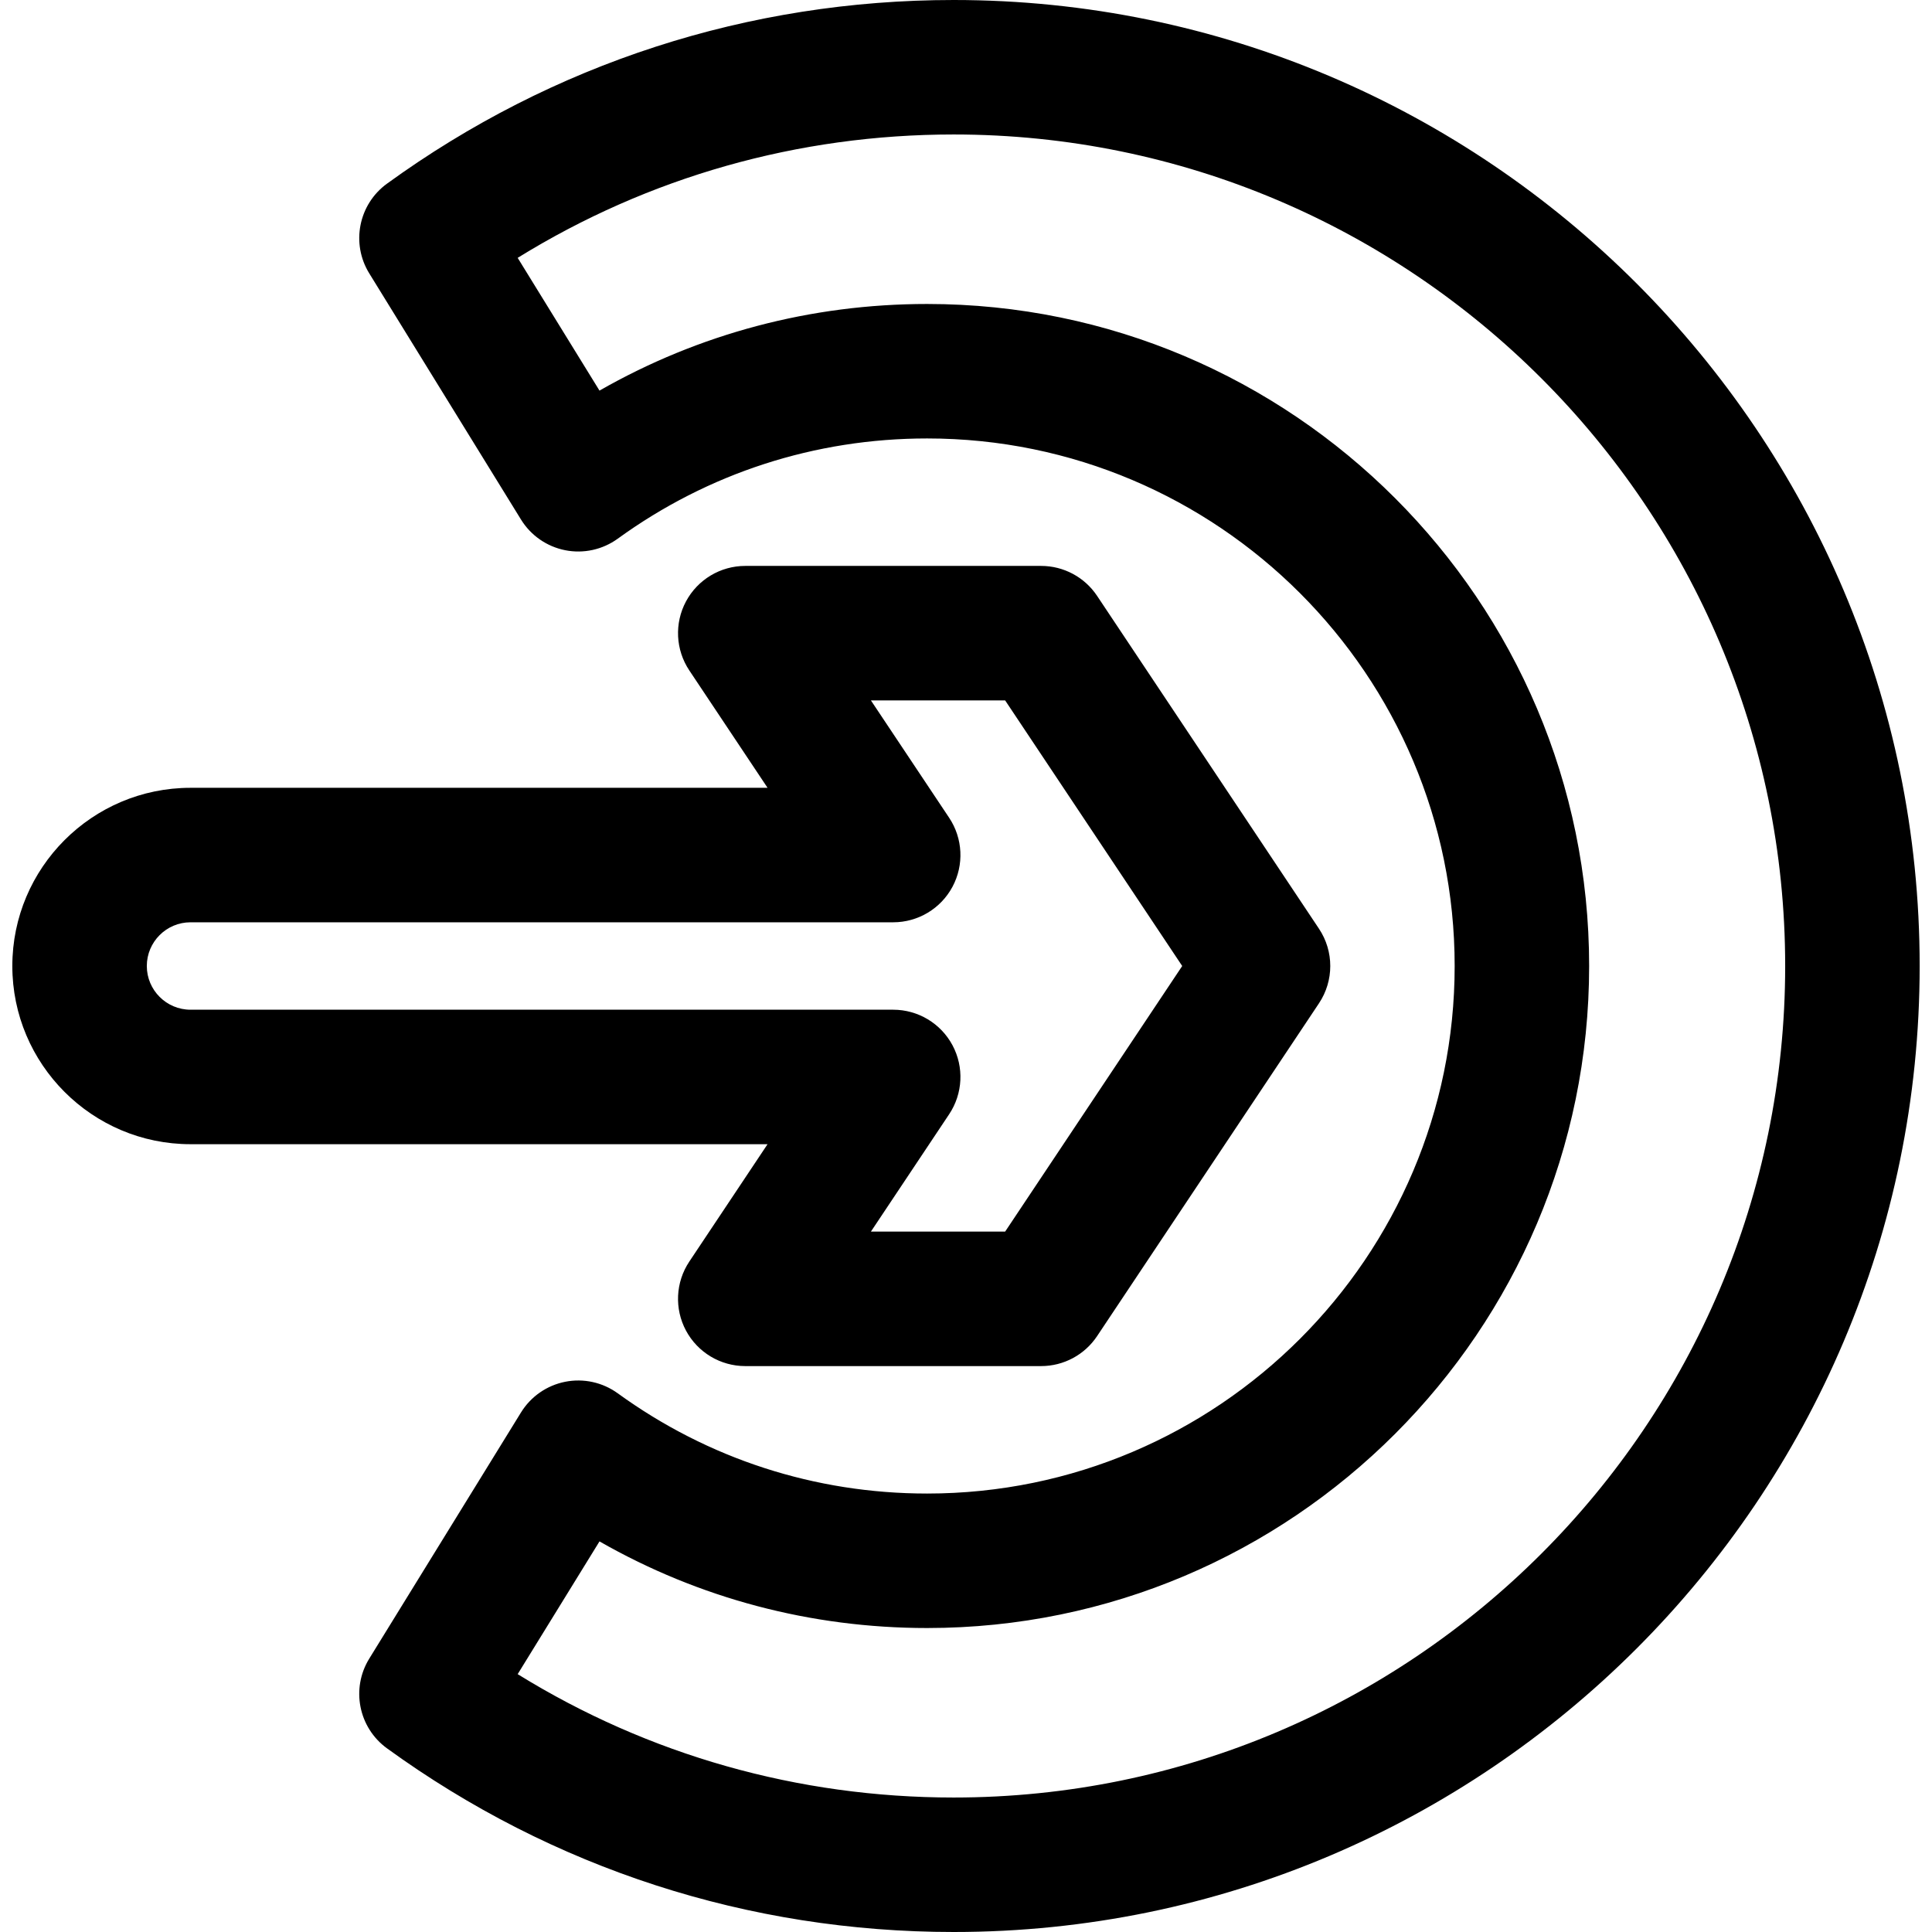
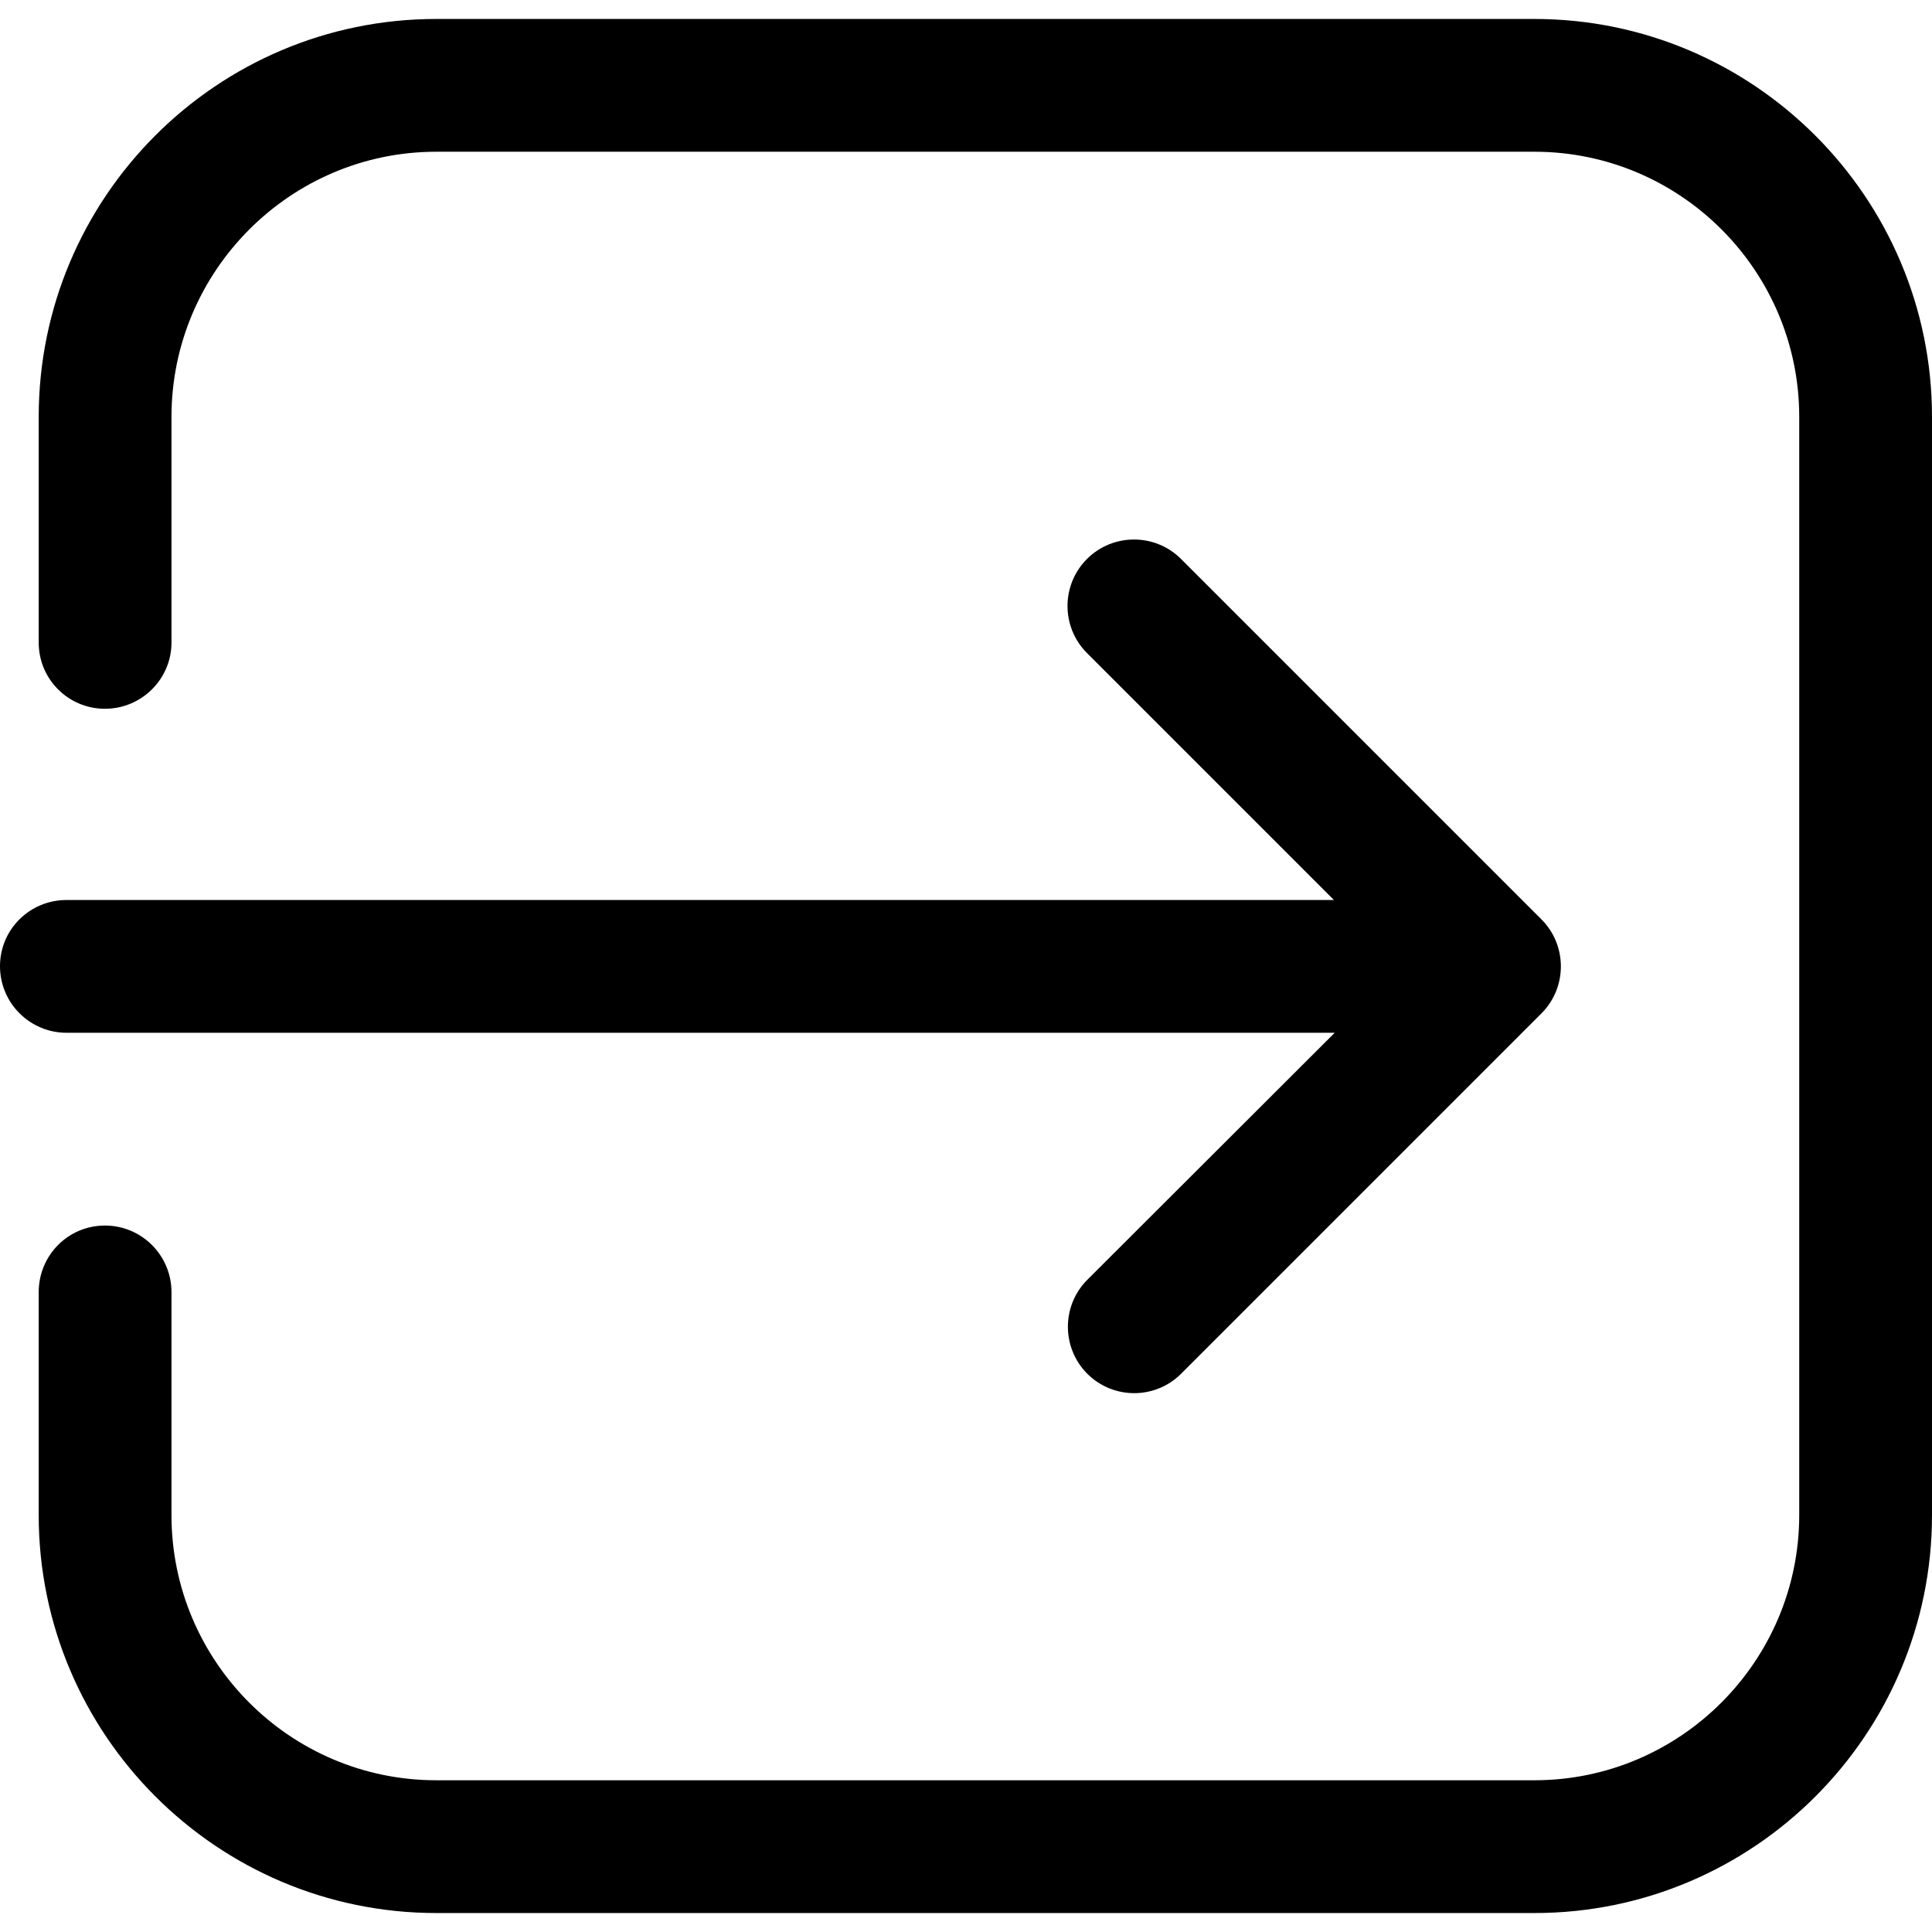
- <svg xmlns="http://www.w3.org/2000/svg" version="1.1" id="Layer_1" x="0px" y="0px" viewBox="0 0 296.999 296.999" style="enable-background:new 0 0 296.999 296.999;" xml:space="preserve">
+ <svg xmlns="http://www.w3.org/2000/svg" version="1.1" id="Capa_1" x="0px" y="0px" viewBox="0 0 499.1 499.1" style="enable-background:new 0 0 499.1 499.1;" xml:space="preserve">
  <g>
    <g>
      <g>
-         <path d="M146.603,0c-31.527,0-61.649,9.762-87.11,28.232c-4.377,3.176-5.567,9.188-2.73,13.791l23.329,37.845     c1.509,2.449,3.971,4.158,6.793,4.716c2.82,0.559,5.748-0.084,8.077-1.773c13.897-10.081,30.343-15.41,47.56-15.41     c44.718,0,81.098,36.38,81.098,81.098c0,44.718-36.38,81.098-81.098,81.098c-17.217,0-33.663-5.329-47.56-15.41     c-2.329-1.689-5.255-2.331-8.077-1.773c-2.821,0.558-5.283,2.267-6.793,4.716l-23.329,37.846     c-2.838,4.603-1.647,10.615,2.73,13.791c25.46,18.47,55.583,28.232,87.11,28.232c81.883,0,148.5-66.617,148.5-148.5     S228.486,0,146.603,0z M146.603,276.326c-23.925,0-46.906-6.529-67.024-18.965l12.579-20.407     c15.288,8.741,32.497,13.317,50.364,13.317c56.117,0,101.771-45.655,101.771-101.771c0-56.116-45.655-101.771-101.771-101.771     c-17.866,0-35.076,4.576-50.364,13.317L79.579,39.638c20.117-12.435,43.099-18.965,67.024-18.965     c70.483,0,127.826,57.343,127.826,127.826S217.087,276.326,146.603,276.326z" />
-         <path d="M105.966,193.934c-2.115,3.172-2.312,7.25-0.513,10.611c1.799,3.36,5.302,5.459,9.113,5.459h45.482     c3.456,0,6.684-1.727,8.601-4.603l34.112-51.167c2.315-3.472,2.315-7.996,0-11.467L168.65,91.599     c-1.917-2.876-5.144-4.603-8.601-4.603h-45.482c-3.812,0-7.315,2.099-9.113,5.459c-1.799,3.361-1.602,7.44,0.513,10.611     l12.027,18.041H29.288c-15.104,0-27.393,12.288-27.393,27.393s12.288,27.393,27.393,27.393h88.705L105.966,193.934z      M29.288,155.219c-3.705,0-6.719-3.014-6.719-6.719c0-3.705,3.014-6.719,6.719-6.719h108.02c3.812,0,7.315-2.099,9.113-5.459     c1.799-3.361,1.602-7.44-0.513-10.611l-12.027-18.041h20.635l27.22,40.83l-27.22,40.83h-20.635l12.027-18.041     c2.115-3.172,2.312-7.25,0.513-10.611c-1.799-3.36-5.302-5.459-9.113-5.459H29.288z" />
+         <path d="M0,249.6c0,9.5,7.7,17.2,17.2,17.2h327.6l-63.9,63.8c-6.7,6.7-6.7,17.6,0,24.3c3.3,3.3,7.7,5,12.1,5s8.8-1.7,12.1-5     l93.1-93.1c6.7-6.7,6.7-17.6,0-24.3l-93.1-93.1c-6.7-6.7-17.6-6.7-24.3,0c-6.7,6.7-6.7,17.6,0,24.3l63.8,63.8H17.2     C7.7,232.5,0,240.1,0,249.6z" />
+         <path d="M396.4,494.2c56.7,0,102.7-46.1,102.7-102.8V107.7C499.1,51,453,4.9,396.4,4.9H112.7C56,4.9,10,51,10,107.7V166     c0,9.5,7.7,17.1,17.1,17.1c9.5,0,17.2-7.7,17.2-17.1v-58.3c0-37.7,30.7-68.5,68.4-68.5h283.7c37.7,0,68.4,30.7,68.4,68.5v283.7     c0,37.7-30.7,68.5-68.4,68.5H112.7c-37.7,0-68.4-30.7-68.4-68.5v-57.6c0-9.5-7.7-17.2-17.2-17.2S10,324.3,10,333.8v57.6     c0,56.7,46.1,102.8,102.7,102.8H396.4L396.4,494.2z" />
      </g>
    </g>
+     <g>
+ 	</g>
+     <g>
+ 	</g>
+     <g>
+ 	</g>
+     <g>
+ 	</g>
+     <g>
+ 	</g>
+     <g>
+ 	</g>
+     <g>
+ 	</g>
+     <g>
+ 	</g>
+     <g>
+ 	</g>
+     <g>
+ 	</g>
+     <g>
+ 	</g>
+     <g>
+ 	</g>
+     <g>
+ 	</g>
+     <g>
+ 	</g>
+     <g>
+ 	</g>
  </g>
  <g>
</g>
  <g>
</g>
  <g>
</g>
  <g>
</g>
  <g>
</g>
  <g>
</g>
  <g>
</g>
  <g>
</g>
  <g>
</g>
  <g>
</g>
  <g>
</g>
  <g>
</g>
  <g>
</g>
  <g>
</g>
  <g>
</g>
</svg>
